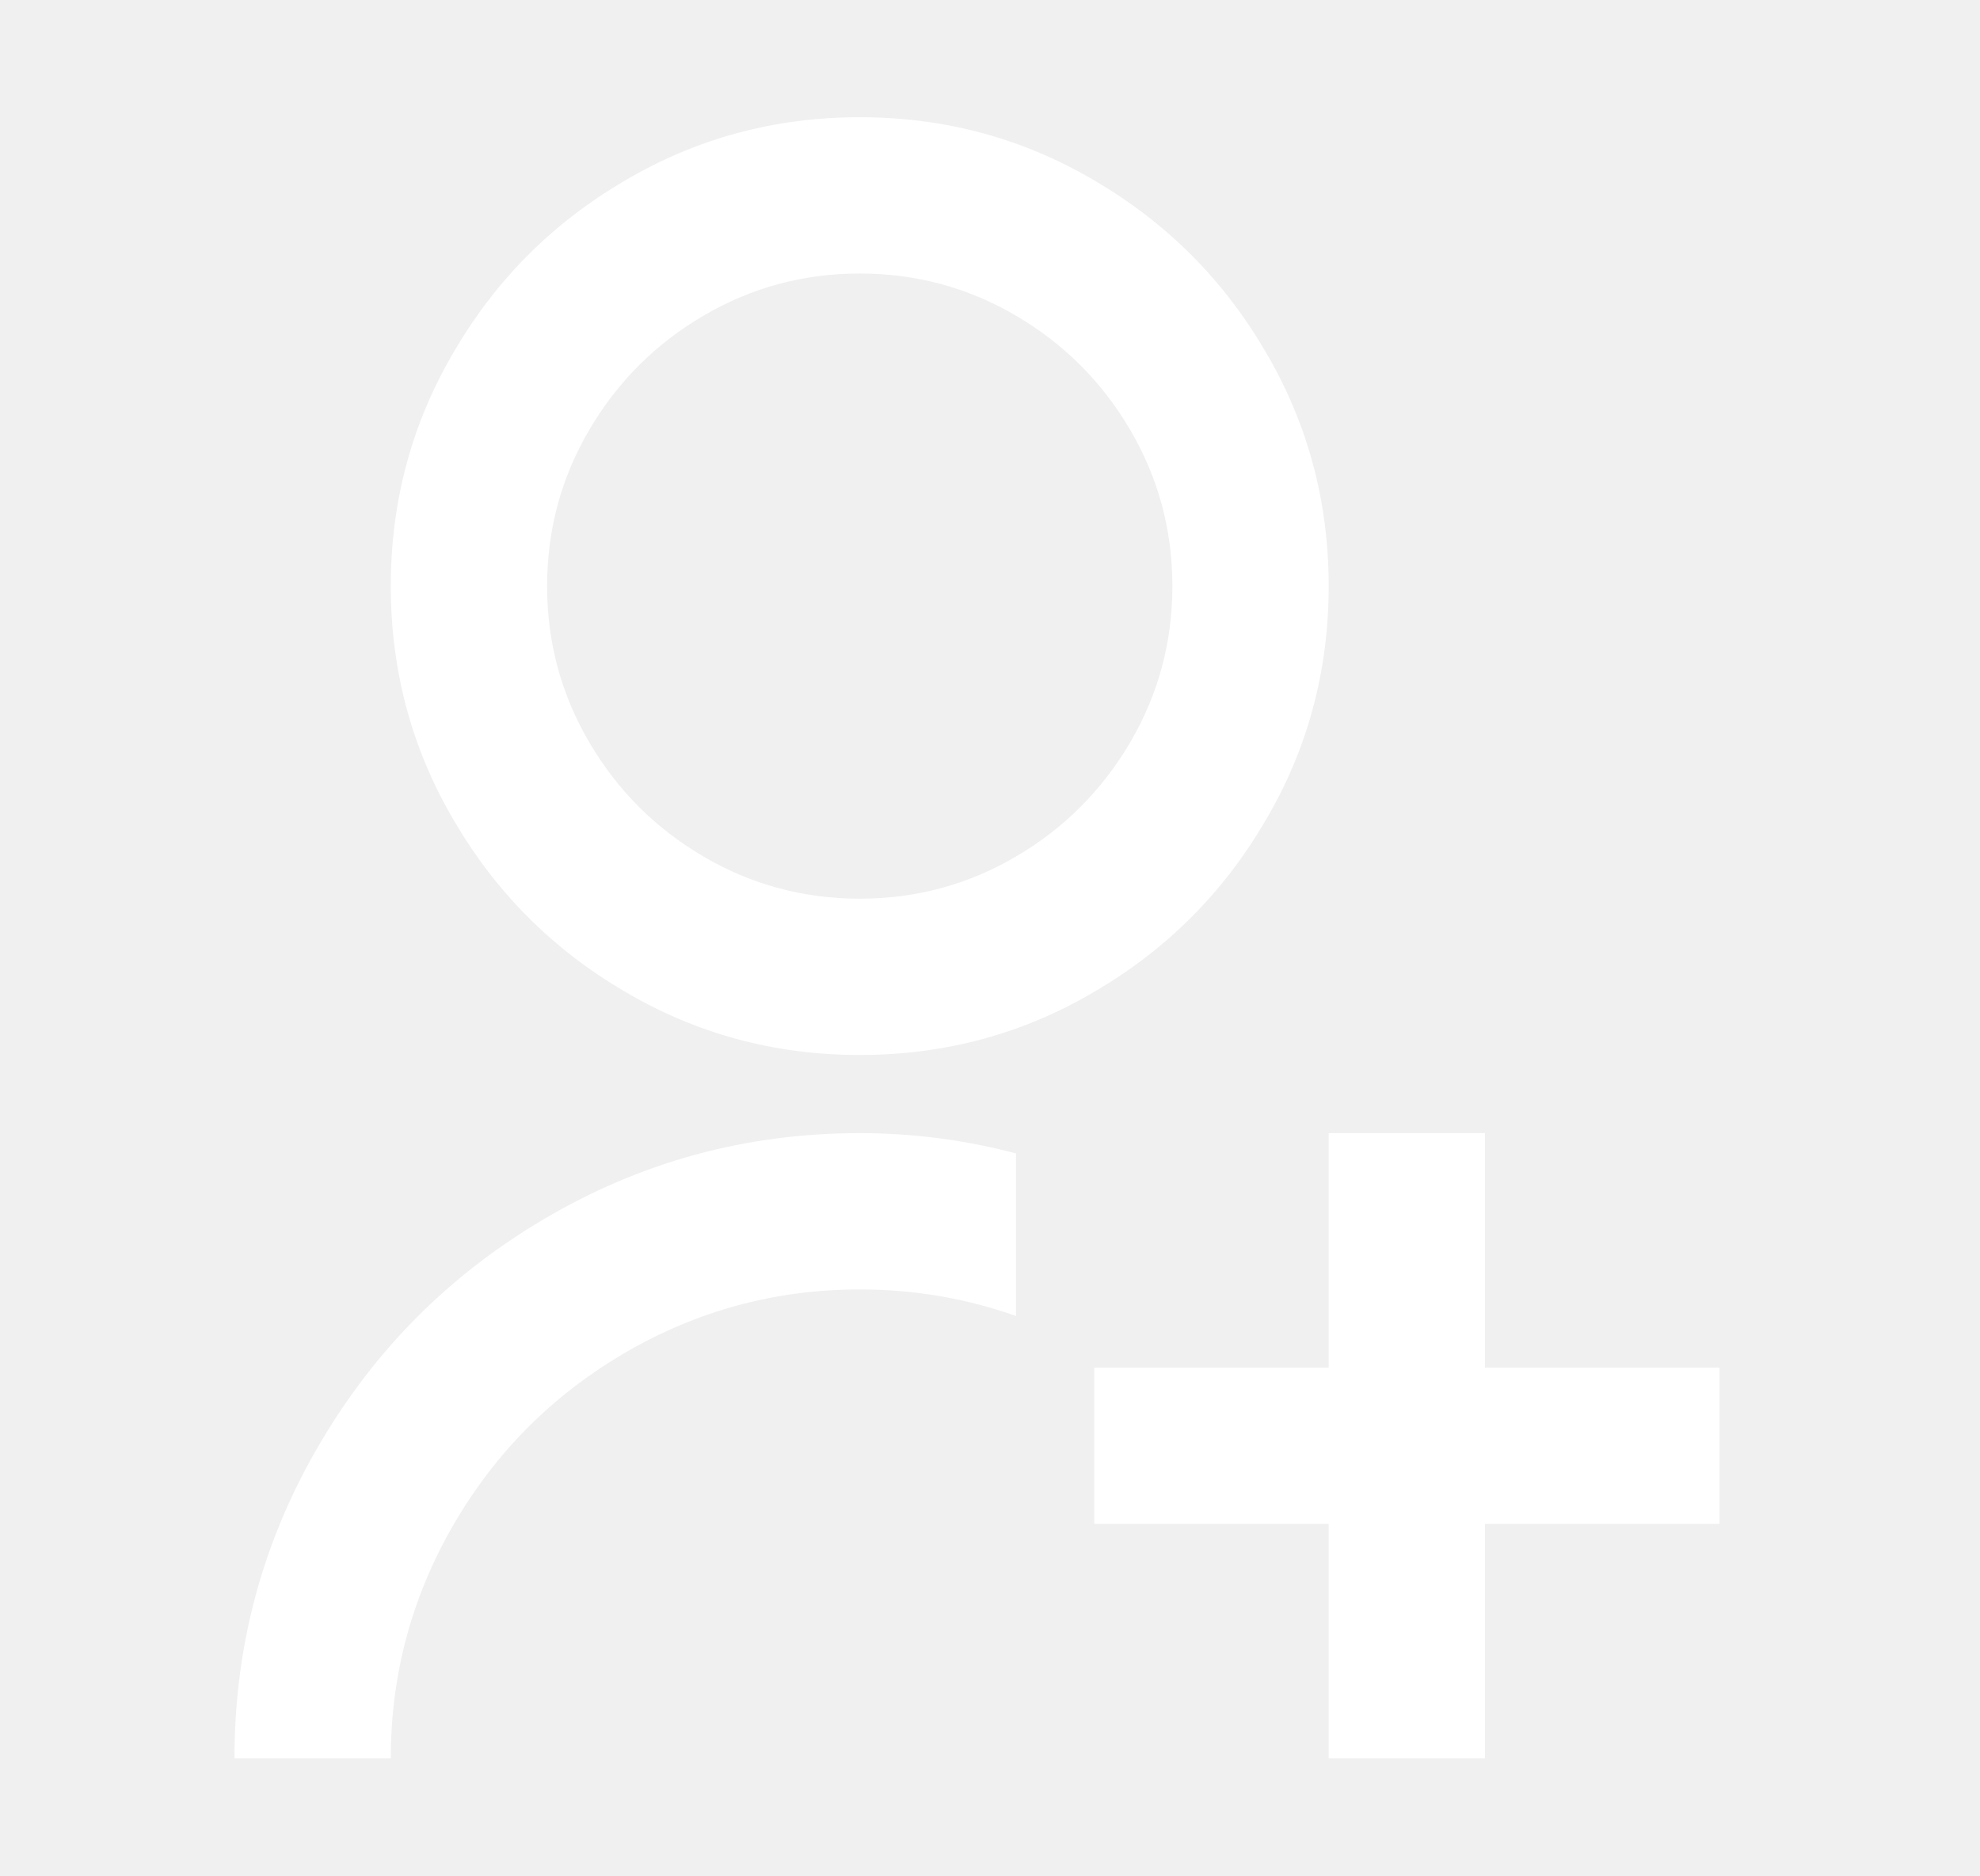
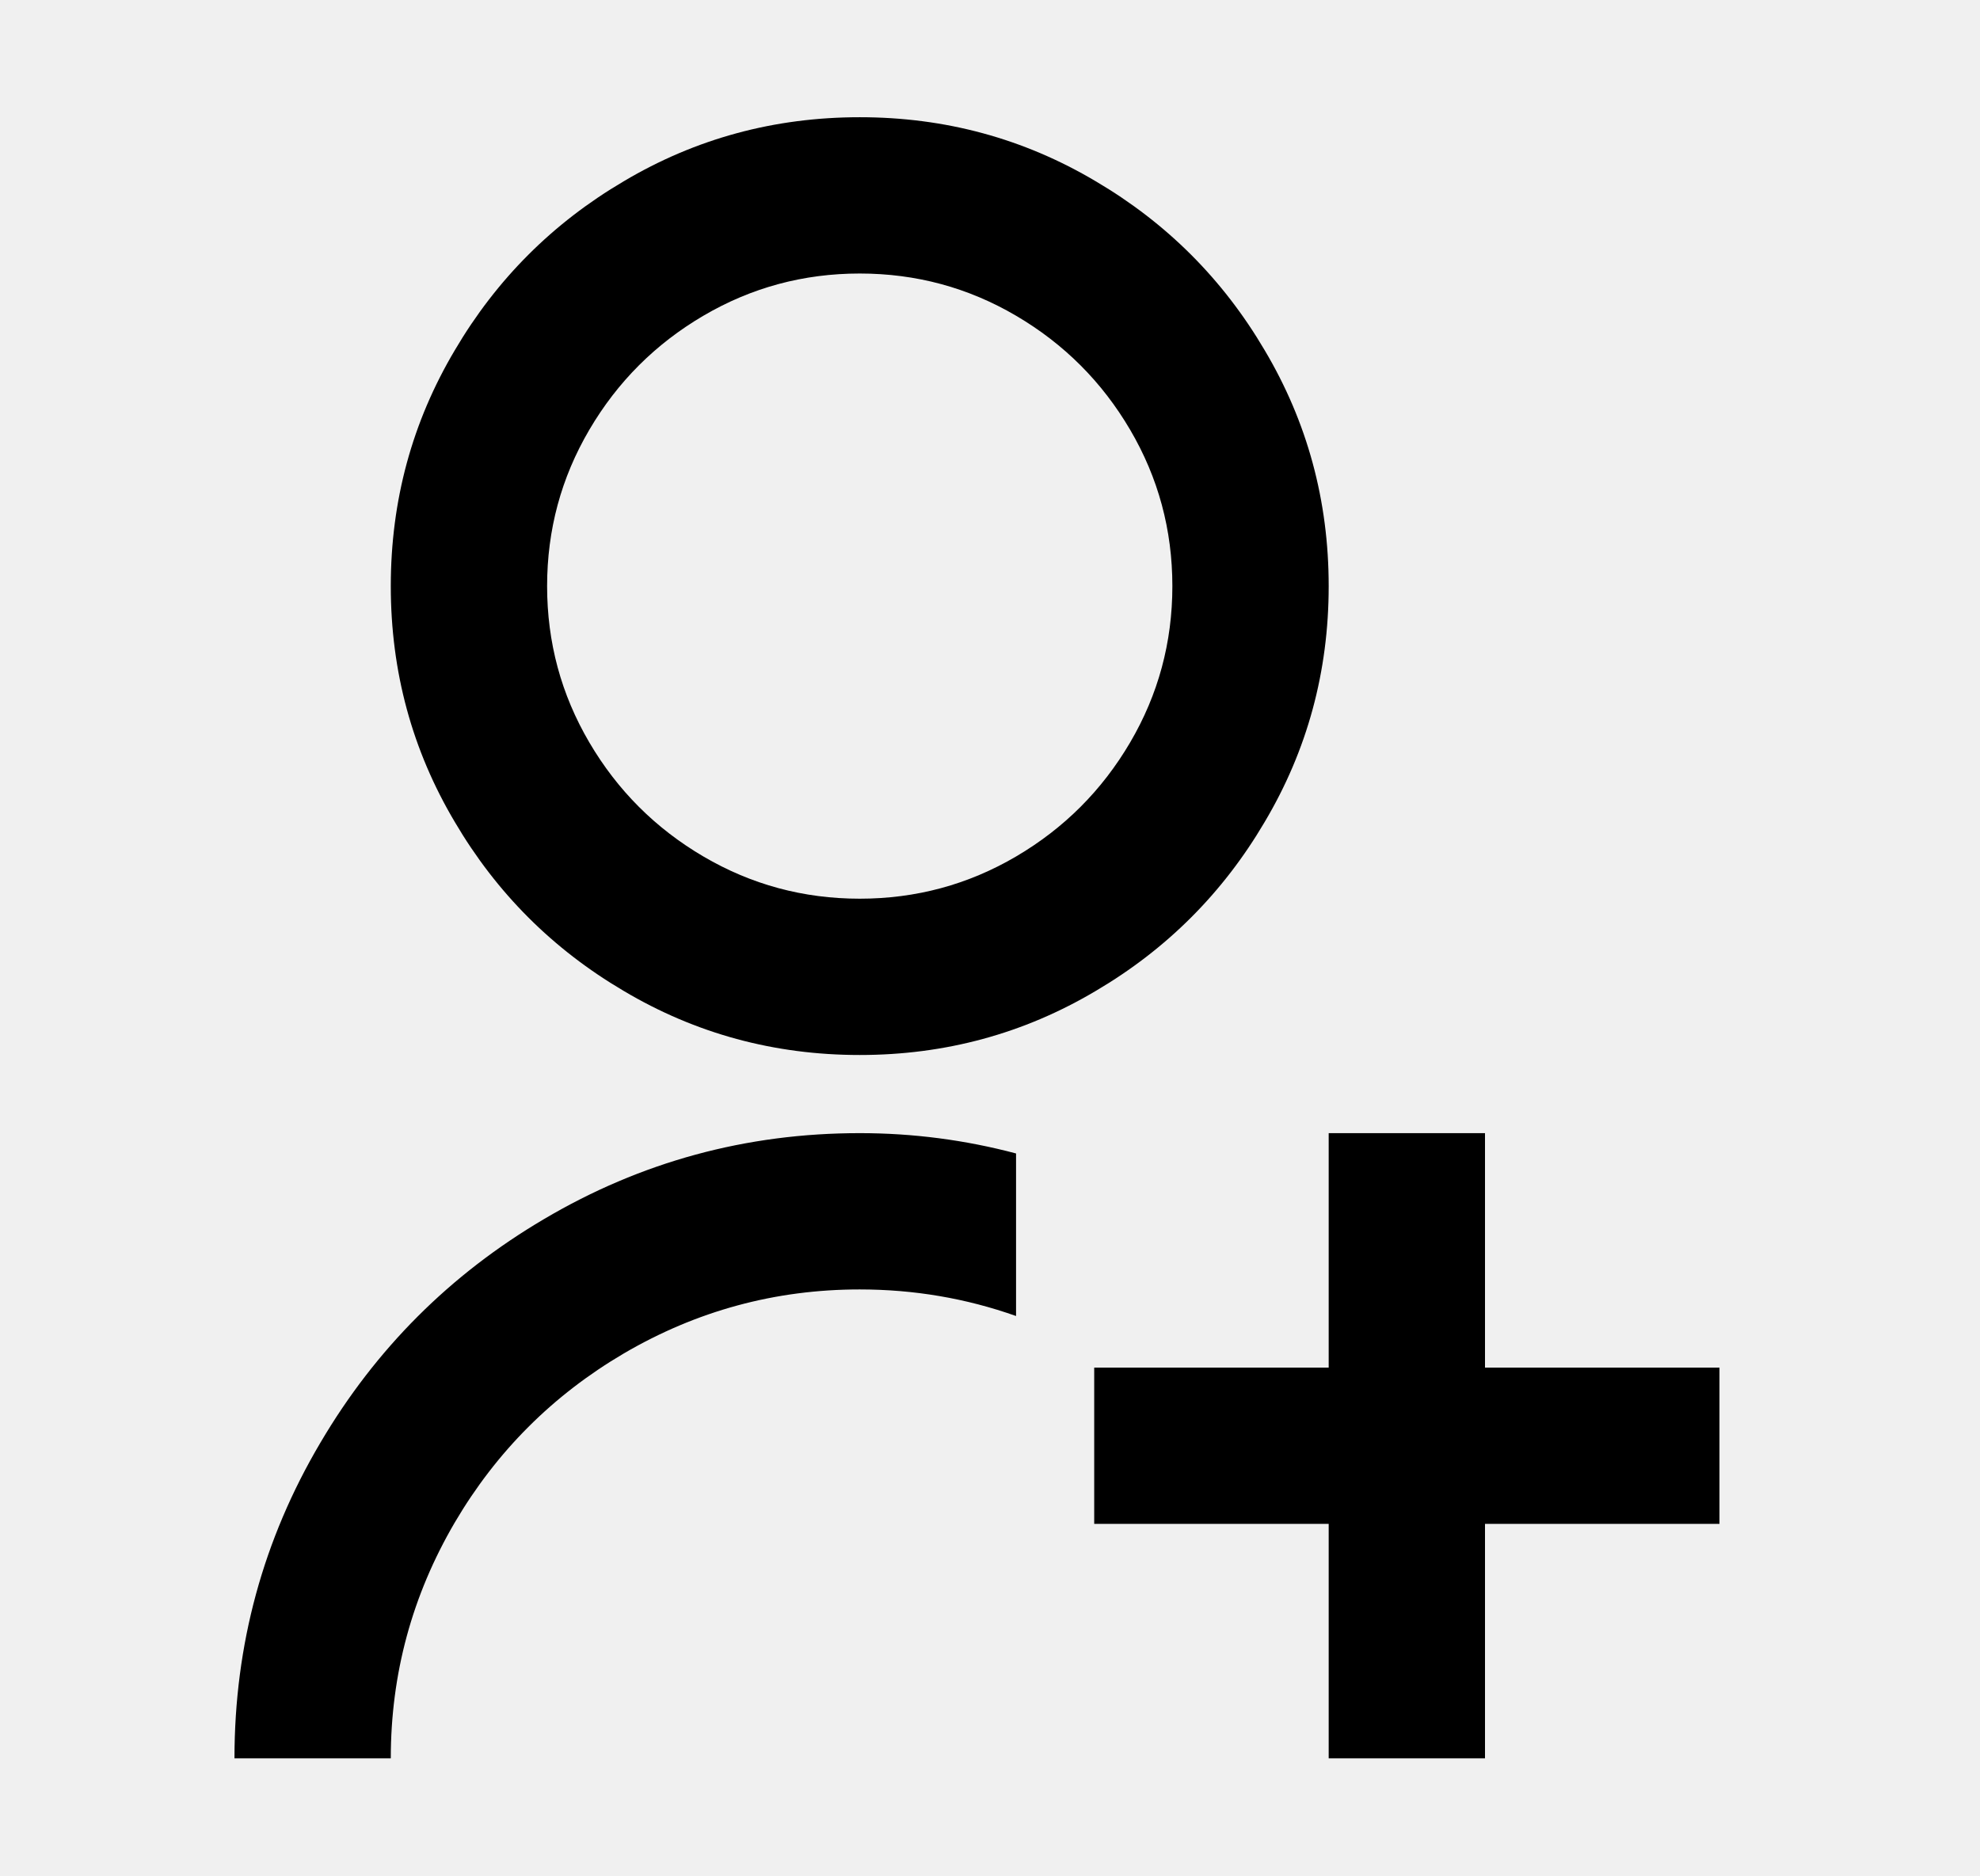
<svg xmlns="http://www.w3.org/2000/svg" width="19" height="18" viewBox="0 0 19 18" fill="none">
-   <path d="M9.75 11.07V12.63C9.27 12.46 8.77 12.375 8.25 12.375C7.44 12.375 6.685 12.58 5.985 12.99C5.305 13.39 4.765 13.93 4.365 14.61C3.955 15.31 3.75 16.065 3.75 16.875H2.25C2.25 15.785 2.525 14.775 3.075 13.845C3.605 12.945 4.32 12.23 5.22 11.7C6.15 11.15 7.16 10.875 8.25 10.875C8.76 10.875 9.26 10.94 9.75 11.07ZM8.25 10.125C7.43 10.125 6.675 9.92 5.985 9.51C5.305 9.11 4.765 8.57 4.365 7.89C3.955 7.2 3.75 6.445 3.75 5.625C3.75 4.805 3.955 4.05 4.365 3.36C4.765 2.68 5.305 2.14 5.985 1.74C6.675 1.33 7.43 1.125 8.25 1.125C9.07 1.125 9.825 1.33 10.515 1.74C11.195 2.14 11.735 2.68 12.135 3.36C12.545 4.05 12.75 4.805 12.75 5.625C12.75 6.445 12.545 7.2 12.135 7.89C11.735 8.57 11.195 9.11 10.515 9.51C9.825 9.92 9.07 10.125 8.25 10.125ZM8.25 8.625C8.79 8.625 9.29 8.49 9.75 8.22C10.21 7.95 10.575 7.585 10.845 7.125C11.115 6.665 11.25 6.165 11.25 5.625C11.25 5.085 11.115 4.585 10.845 4.125C10.575 3.665 10.21 3.3 9.75 3.03C9.29 2.76 8.79 2.625 8.25 2.625C7.71 2.625 7.21 2.76 6.75 3.03C6.29 3.3 5.925 3.665 5.655 4.125C5.385 4.585 5.25 5.085 5.25 5.625C5.25 6.165 5.385 6.665 5.655 7.125C5.925 7.585 6.29 7.95 6.75 8.22C7.21 8.49 7.71 8.625 8.25 8.625ZM12.75 13.125V10.875H14.25V13.125H16.5V14.625H14.25V16.875H12.75V14.625H10.5V13.125H12.75Z" fill="white" />
+   <path d="M9.75 11.07V12.63C9.27 12.46 8.77 12.375 8.25 12.375C7.44 12.375 6.685 12.58 5.985 12.99C5.305 13.39 4.765 13.93 4.365 14.61C3.955 15.31 3.75 16.065 3.75 16.875H2.25C2.25 15.785 2.525 14.775 3.075 13.845C3.605 12.945 4.32 12.23 5.22 11.7C6.15 11.15 7.16 10.875 8.25 10.875C8.76 10.875 9.26 10.94 9.75 11.07ZM8.25 10.125C7.43 10.125 6.675 9.92 5.985 9.51C5.305 9.11 4.765 8.57 4.365 7.89C3.955 7.2 3.75 6.445 3.75 5.625C3.75 4.805 3.955 4.05 4.365 3.36C4.765 2.68 5.305 2.14 5.985 1.74C6.675 1.33 7.43 1.125 8.25 1.125C9.07 1.125 9.825 1.33 10.515 1.74C11.195 2.14 11.735 2.68 12.135 3.36C12.545 4.05 12.75 4.805 12.75 5.625C12.75 6.445 12.545 7.2 12.135 7.89C11.735 8.57 11.195 9.11 10.515 9.51C9.825 9.92 9.07 10.125 8.25 10.125ZM8.25 8.625C8.79 8.625 9.29 8.49 9.75 8.22C10.21 7.95 10.575 7.585 10.845 7.125C11.115 6.665 11.25 6.165 11.25 5.625C11.25 5.085 11.115 4.585 10.845 4.125C10.575 3.665 10.21 3.3 9.75 3.03C9.29 2.76 8.79 2.625 8.25 2.625C7.71 2.625 7.21 2.76 6.75 3.03C6.29 3.3 5.925 3.665 5.655 4.125C5.385 4.585 5.25 5.085 5.25 5.625C5.25 6.165 5.385 6.665 5.655 7.125C5.925 7.585 6.29 7.95 6.75 8.22C7.21 8.49 7.71 8.625 8.25 8.625ZM12.75 13.125V10.875H14.25V13.125H16.5V14.625H14.25V16.875H12.75V14.625H10.5V13.125H12.75Z" fill="currentColor" />
</svg>
